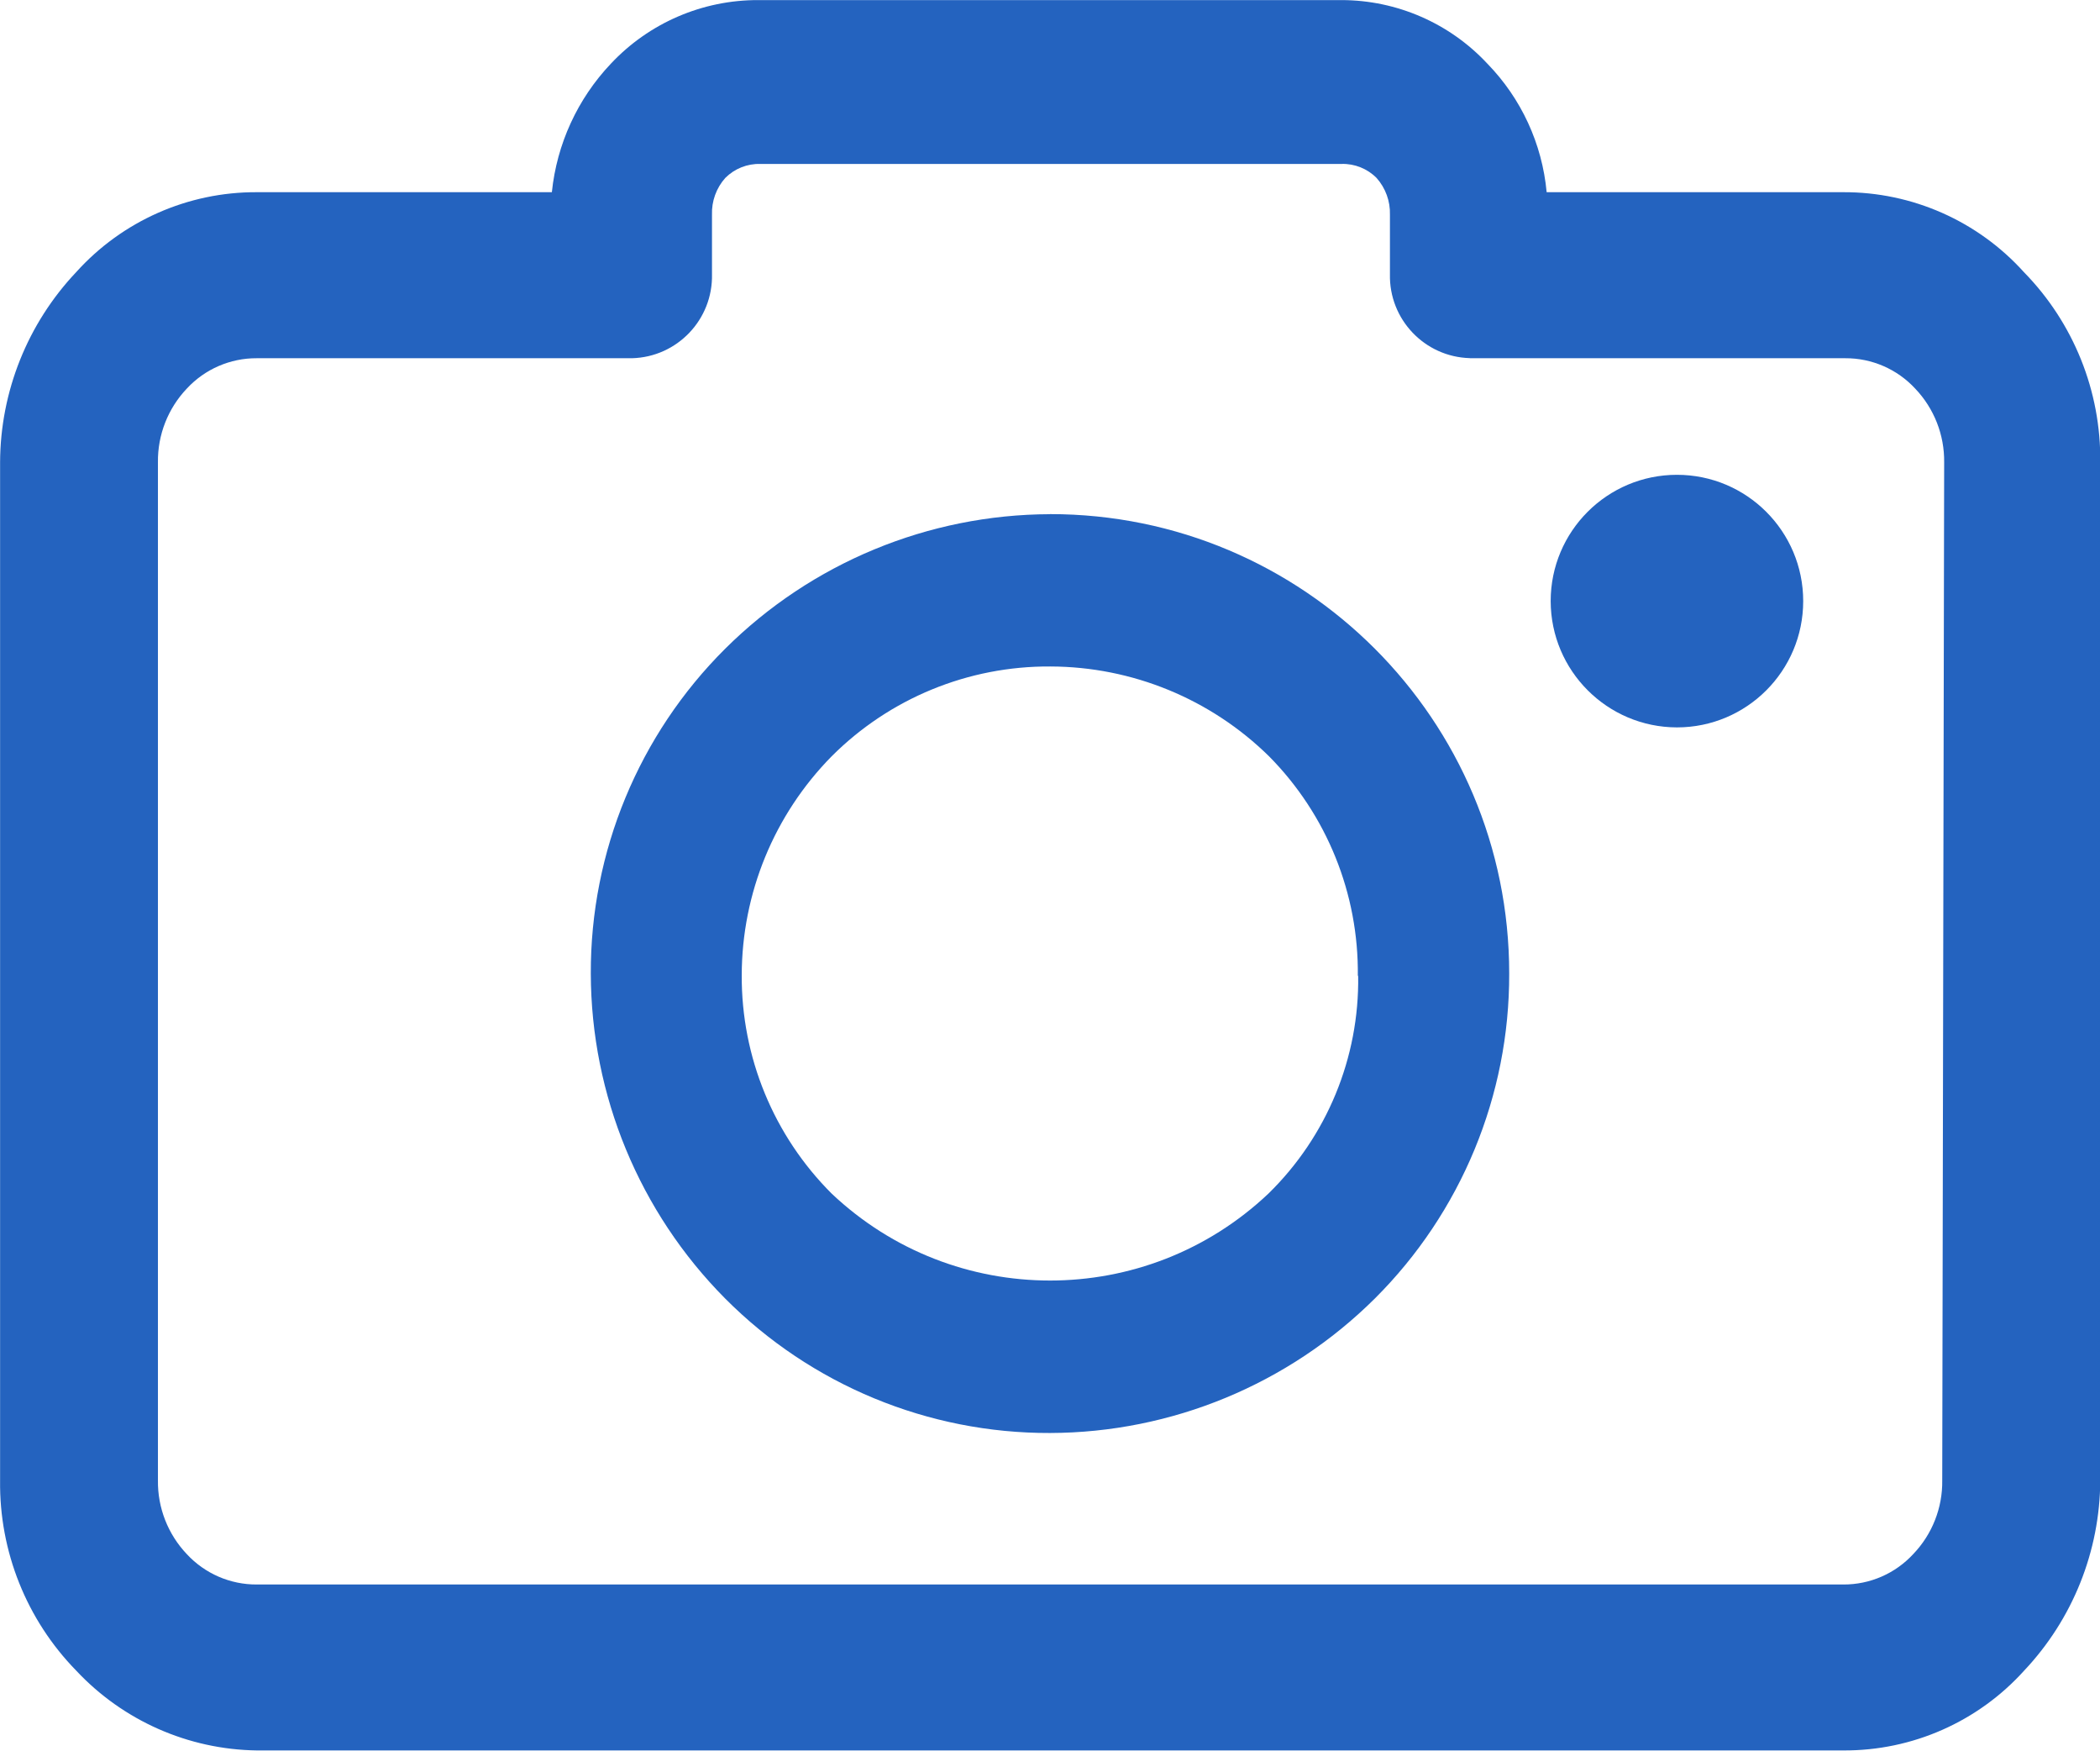
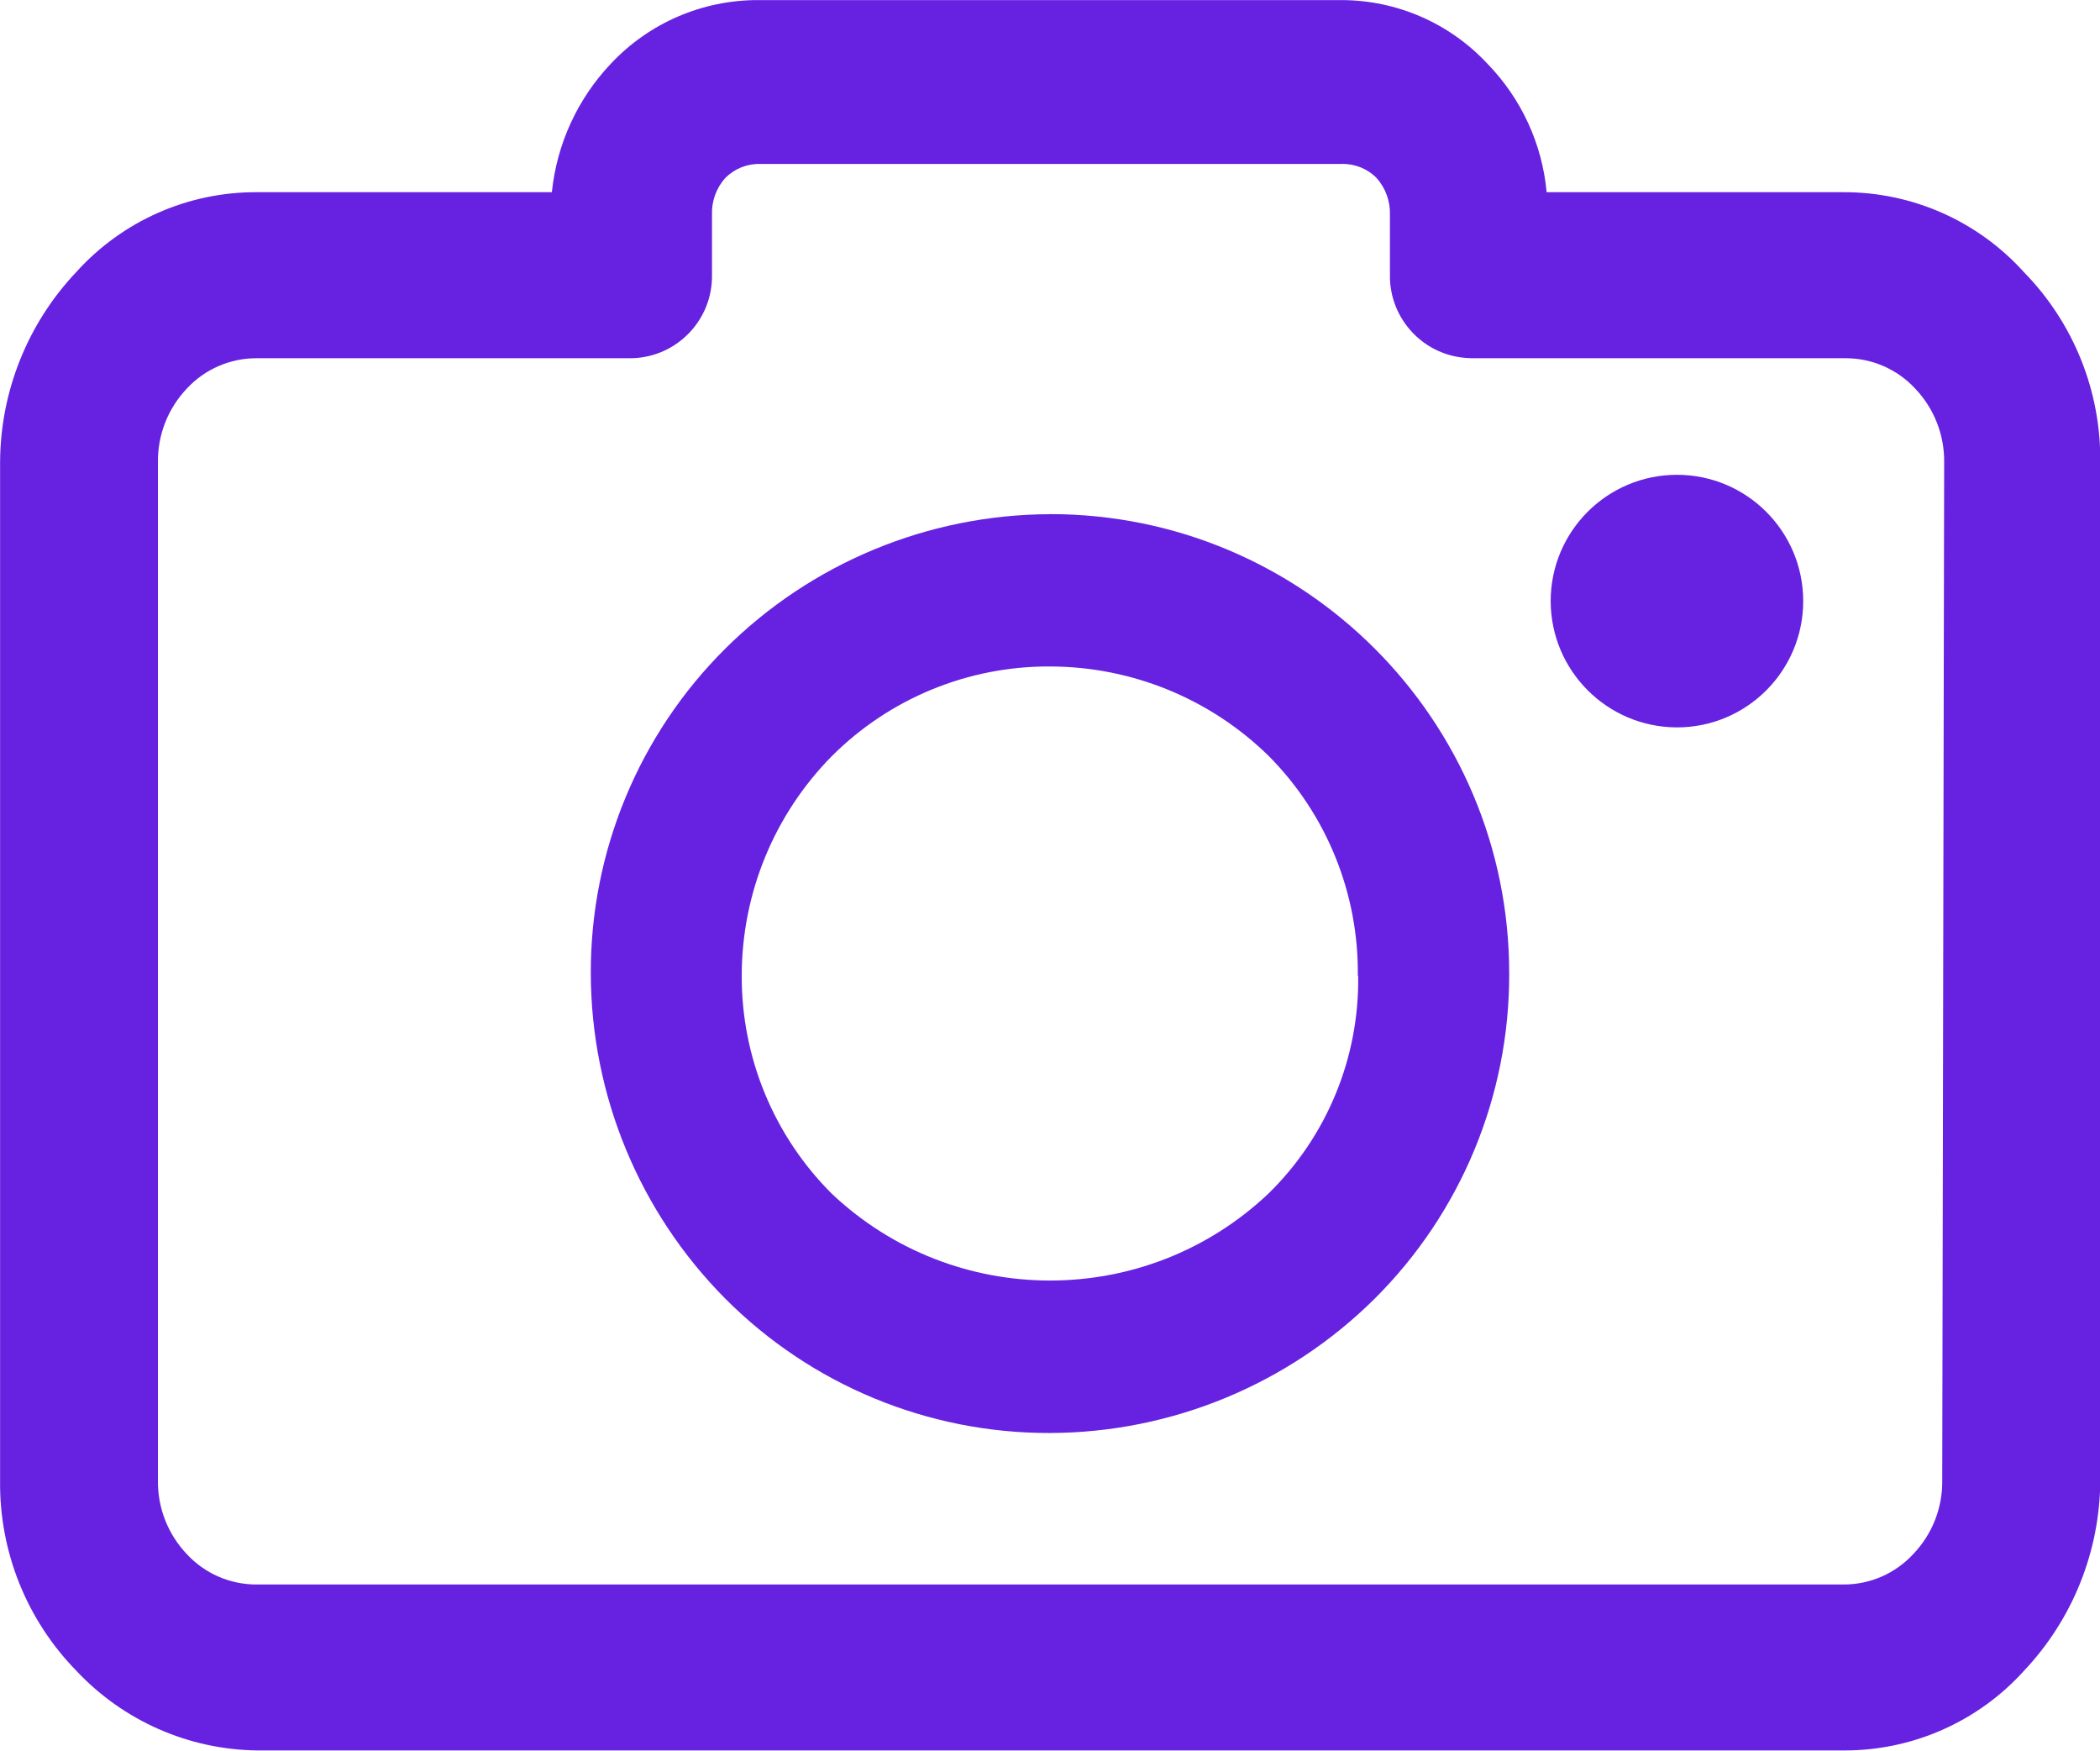
<svg xmlns="http://www.w3.org/2000/svg" viewBox="0 0 24 20">
  <g id="camera" transform="translate(-196.832 -199.646)">
-     <path id="Контур_6563" data-name="Контур 6563" d="M219.963,202.756a2.765,2.765,0,0,0-2.066-.914h-3.389a2.423,2.423,0,0,0-.677-1.468,2.282,2.282,0,0,0-1.666-.727H205.5a2.3,2.3,0,0,0-1.687.727,2.506,2.506,0,0,0-.674,1.468h-3.371a2.762,2.762,0,0,0-2.066.914,3.18,3.18,0,0,0-.869,2.172v11.633a3.055,3.055,0,0,0,.869,2.172,2.881,2.881,0,0,0,2.066.913H217.9a2.762,2.762,0,0,0,2.066-.913,3.187,3.187,0,0,0,.869-2.172V204.928A3.054,3.054,0,0,0,219.963,202.756Zm-6.332.983h4.289a1.082,1.082,0,0,1,.8.347,1.2,1.2,0,0,1,.331.842l-.022,11.633a1.192,1.192,0,0,1-.331.841,1.08,1.08,0,0,1-.8.348H199.767a1.082,1.082,0,0,1-.8-.347,1.2,1.2,0,0,1-.33-.842V204.928a1.2,1.2,0,0,1,.33-.842,1.082,1.082,0,0,1,.8-.347h4.288a.939.939,0,0,0,.914-.96V202.1a.6.6,0,0,1,.152-.421.545.545,0,0,1,.4-.16h6.643a.542.542,0,0,1,.4.16.605.605,0,0,1,.153.421v.678A.939.939,0,0,0,213.631,203.738Z" transform="translate(0 0)" fill="#2463bf" />
-     <path id="Контур_6564" data-name="Контур 6564" d="M209.882,205.813a5.286,5.286,0,0,0-3.712,1.537,5.212,5.212,0,0,0-1.536,3.712,5.288,5.288,0,0,0,1.536,3.713,5.215,5.215,0,0,0,3.712,1.536,5.289,5.289,0,0,0,3.712-1.536,5.218,5.218,0,0,0,1.536-3.713,5.247,5.247,0,0,0-5.249-5.25Zm3.522,5.275a3.41,3.41,0,0,1-1.025,2.487,3.632,3.632,0,0,1-4.993,0,3.5,3.5,0,0,1-1.027-2.495,3.572,3.572,0,0,1,1.027-2.5,3.5,3.5,0,0,1,2.5-1.027,3.576,3.576,0,0,1,2.5,1.027A3.507,3.507,0,0,1,213.4,211.088Z" transform="translate(-1.05 -0.292)" fill="#2463bf" />
-     <path id="Контур_6565" data-name="Контур 6565" d="M218.513,208.345a1.443,1.443,0,1,0-1.443-1.443A1.446,1.446,0,0,0,218.513,208.345Z" transform="translate(-2.516 -0.388)" fill="#2463bf" />
+     <path id="Контур_6563" data-name="Контур 6563" d="M219.963,202.756a2.765,2.765,0,0,0-2.066-.914h-3.389a2.423,2.423,0,0,0-.677-1.468,2.282,2.282,0,0,0-1.666-.727H205.5a2.3,2.3,0,0,0-1.687.727,2.506,2.506,0,0,0-.674,1.468h-3.371a2.762,2.762,0,0,0-2.066.914,3.18,3.18,0,0,0-.869,2.172v11.633a3.055,3.055,0,0,0,.869,2.172,2.881,2.881,0,0,0,2.066.913H217.9a2.762,2.762,0,0,0,2.066-.913,3.187,3.187,0,0,0,.869-2.172V204.928A3.054,3.054,0,0,0,219.963,202.756Zm-6.332.983h4.289a1.082,1.082,0,0,1,.8.347,1.2,1.2,0,0,1,.331.842l-.022,11.633a1.192,1.192,0,0,1-.331.841,1.08,1.08,0,0,1-.8.348H199.767a1.082,1.082,0,0,1-.8-.347,1.2,1.2,0,0,1-.33-.842V204.928a1.2,1.2,0,0,1,.33-.842,1.082,1.082,0,0,1,.8-.347h4.288a.939.939,0,0,0,.914-.96V202.1a.6.6,0,0,1,.152-.421.545.545,0,0,1,.4-.16h6.643a.542.542,0,0,1,.4.16.605.605,0,0,1,.153.421v.678A.939.939,0,0,0,213.631,203.738Z" transform="translate(0 0)" fill="rgb(102, 34, 224)" />
+     <path id="Контур_6564" data-name="Контур 6564" d="M209.882,205.813a5.286,5.286,0,0,0-3.712,1.537,5.212,5.212,0,0,0-1.536,3.712,5.288,5.288,0,0,0,1.536,3.713,5.215,5.215,0,0,0,3.712,1.536,5.289,5.289,0,0,0,3.712-1.536,5.218,5.218,0,0,0,1.536-3.713,5.247,5.247,0,0,0-5.249-5.25Zm3.522,5.275a3.41,3.41,0,0,1-1.025,2.487,3.632,3.632,0,0,1-4.993,0,3.5,3.5,0,0,1-1.027-2.495,3.572,3.572,0,0,1,1.027-2.5,3.5,3.5,0,0,1,2.5-1.027,3.576,3.576,0,0,1,2.5,1.027A3.507,3.507,0,0,1,213.4,211.088Z" transform="translate(-1.05 -0.292)" fill="rgb(102, 34, 224)" />
+     <path id="Контур_6565" data-name="Контур 6565" d="M218.513,208.345a1.443,1.443,0,1,0-1.443-1.443A1.446,1.446,0,0,0,218.513,208.345Z" transform="translate(-2.516 -0.388)" fill="rgb(102, 34, 224)" />
  </g>
</svg>
